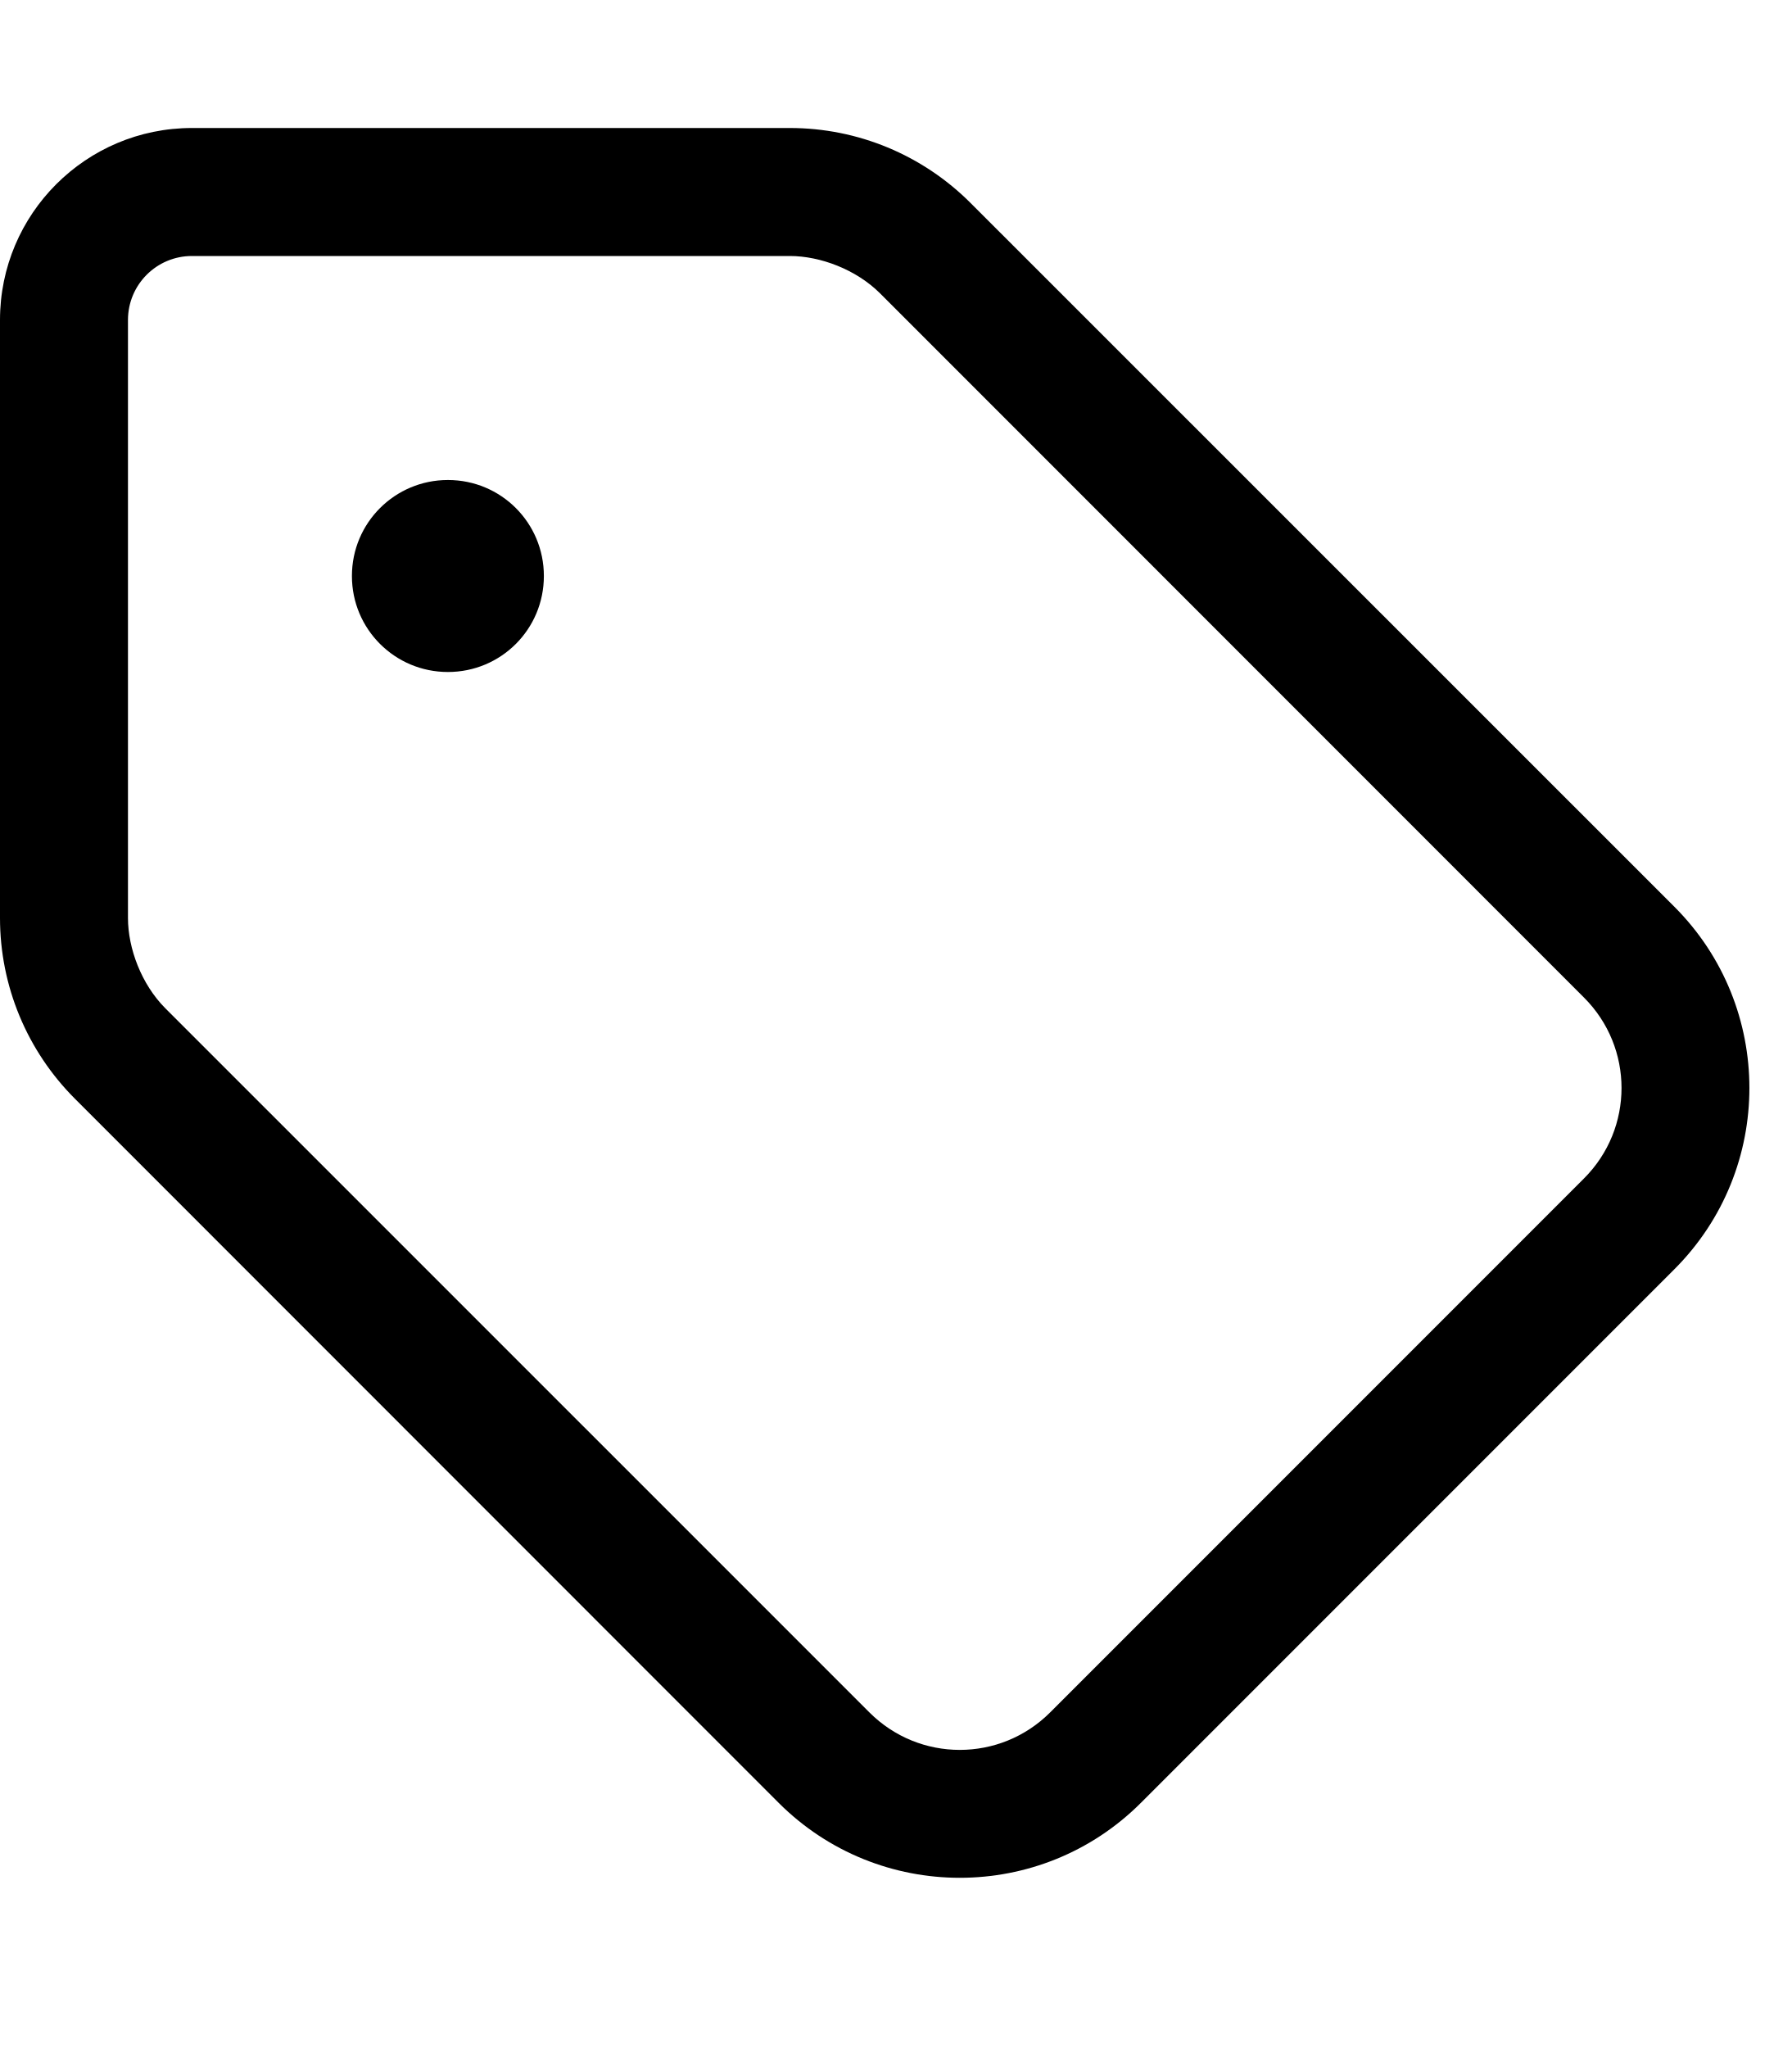
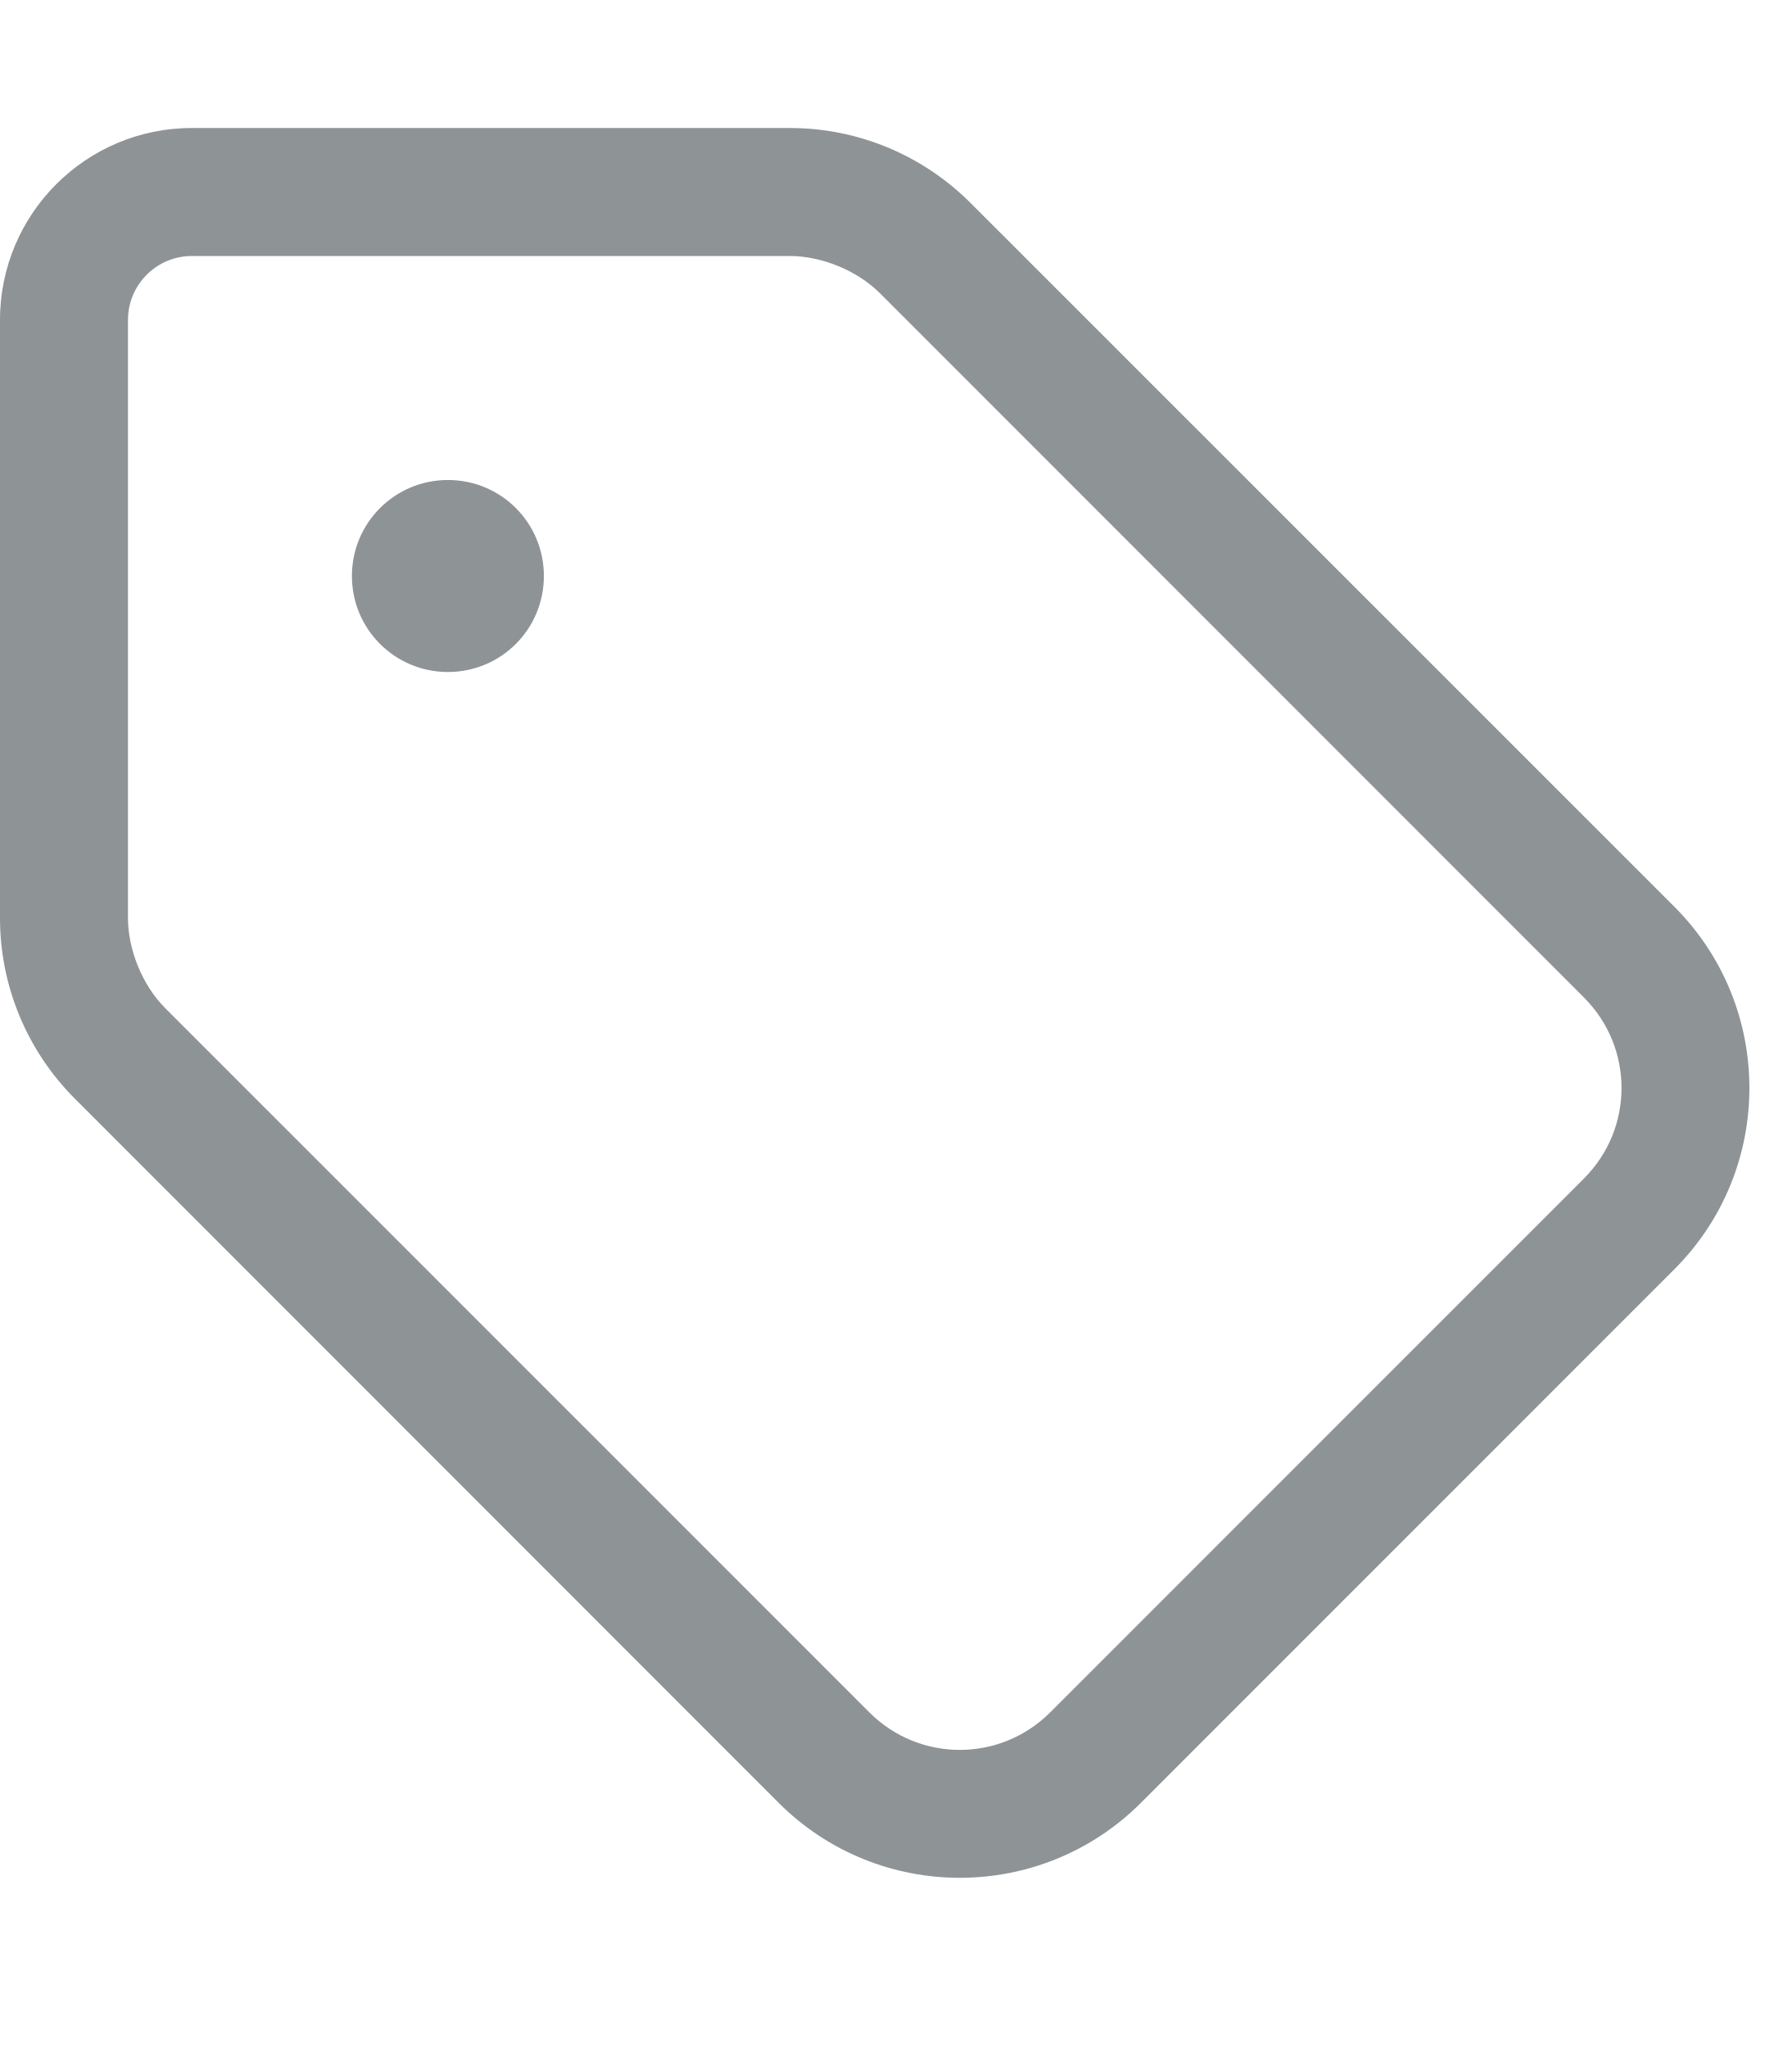
<svg xmlns="http://www.w3.org/2000/svg" aria-hidden="true" focusable="false" data-prefix="fal" data-icon="tag" class="svg-inline--fa fa-tag " role="img" viewBox="0 0 448 512">
-   <path fill="currentColor" d="M88 144C88 130.7 98.75 120 112 120C125.3 120 136 130.7 136 144C136 157.3 125.3 168 112 168C98.75 168 88 157.3 88 144zM0 80C0 53.49 21.49 32 48 32H197.5C214.5 32 230.7 38.74 242.7 50.75L418.7 226.7C443.7 251.7 443.7 292.3 418.7 317.3L285.3 450.7C260.3 475.7 219.7 475.7 194.7 450.7L18.75 274.7C6.743 262.7 0 246.5 0 229.5L0 80zM41.37 252.1L217.4 428.1C229.9 440.6 250.1 440.6 262.6 428.1L396.1 294.6C408.6 282.1 408.6 261.9 396.1 249.4L220.1 73.37C214.1 67.37 205.1 64 197.5 64H48C39.16 64 32 71.16 32 80V229.5C32 237.1 35.37 246.1 41.37 252.1L41.37 252.1zM41.37 252.1L18.75 274.7z" />
+   <path fill="#8e9396" d="M88 144C88 130.7 98.75 120 112 120C125.3 120 136 130.7 136 144C136 157.3 125.3 168 112 168C98.75 168 88 157.3 88 144zM0 80C0 53.49 21.49 32 48 32H197.5C214.5 32 230.7 38.74 242.7 50.75L418.7 226.7C443.7 251.7 443.7 292.3 418.7 317.3L285.3 450.7C260.3 475.7 219.7 475.7 194.7 450.7L18.75 274.7C6.743 262.7 0 246.5 0 229.5L0 80zM41.37 252.1L217.4 428.1C229.9 440.6 250.1 440.6 262.6 428.1L396.1 294.6C408.6 282.1 408.6 261.9 396.1 249.4L220.1 73.37C214.1 67.37 205.1 64 197.5 64H48C39.16 64 32 71.16 32 80V229.5C32 237.1 35.37 246.1 41.37 252.1L41.37 252.1zM41.37 252.1L18.75 274.7z" />
</svg>
